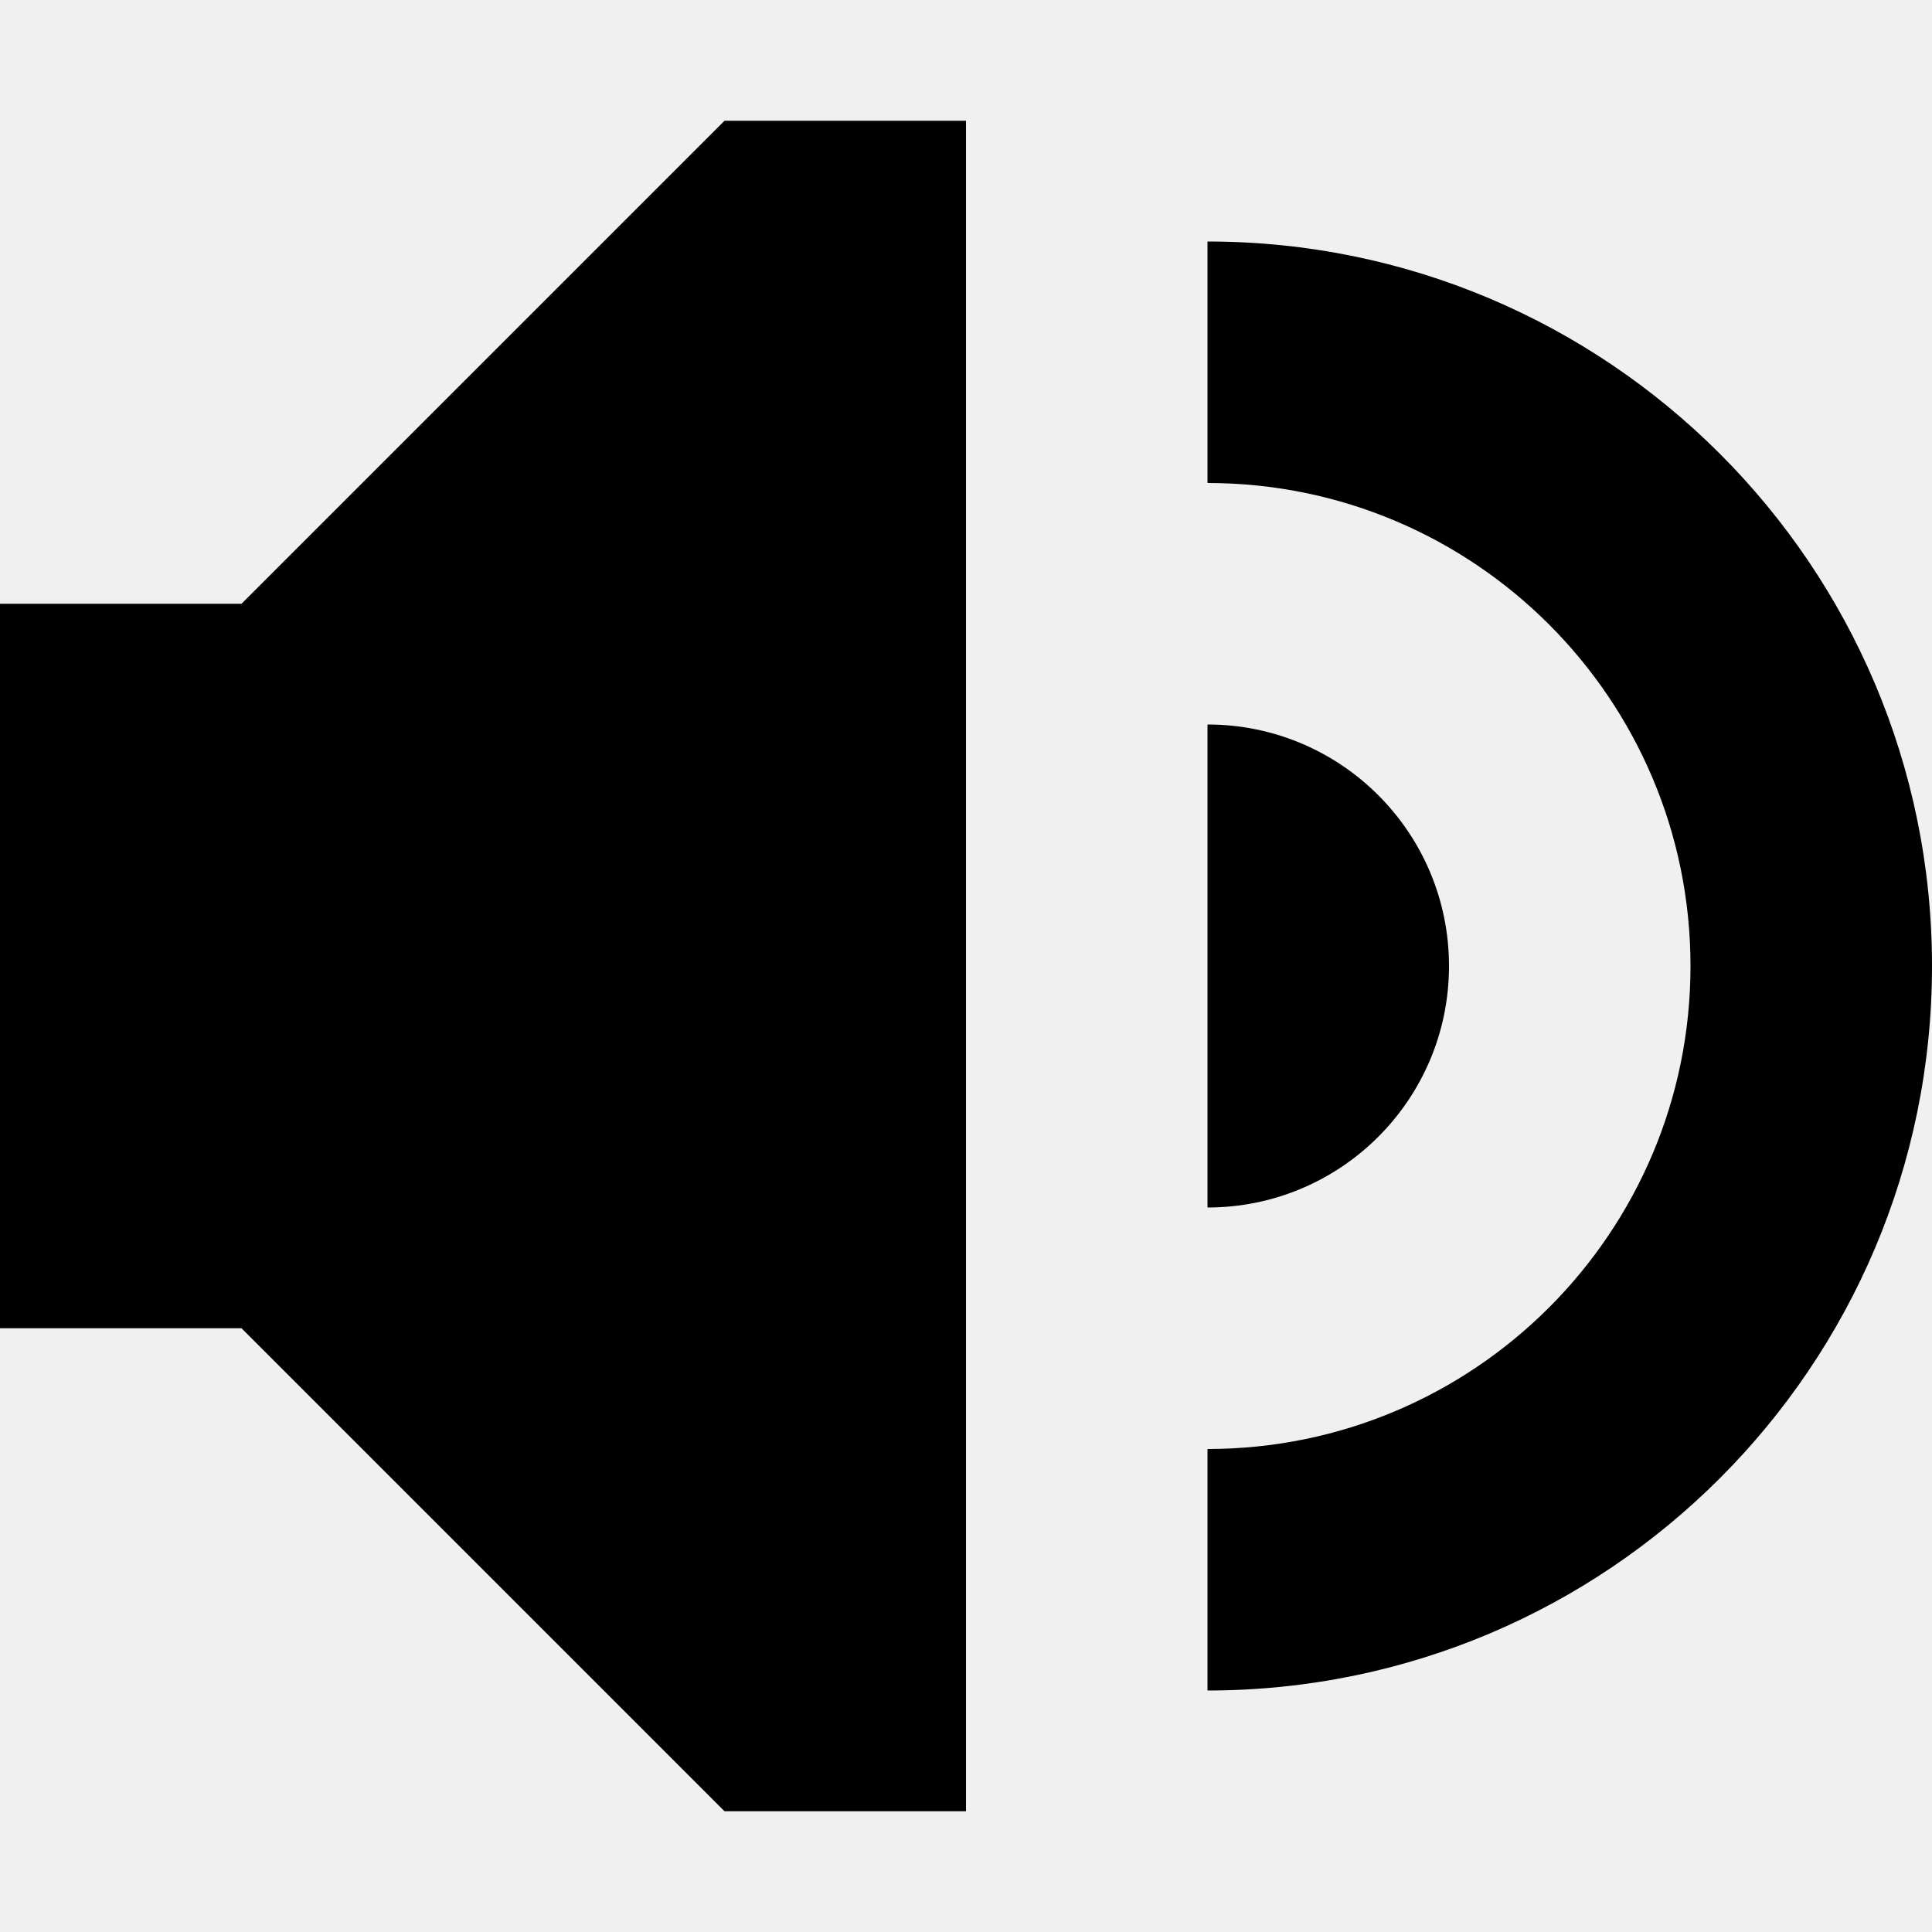
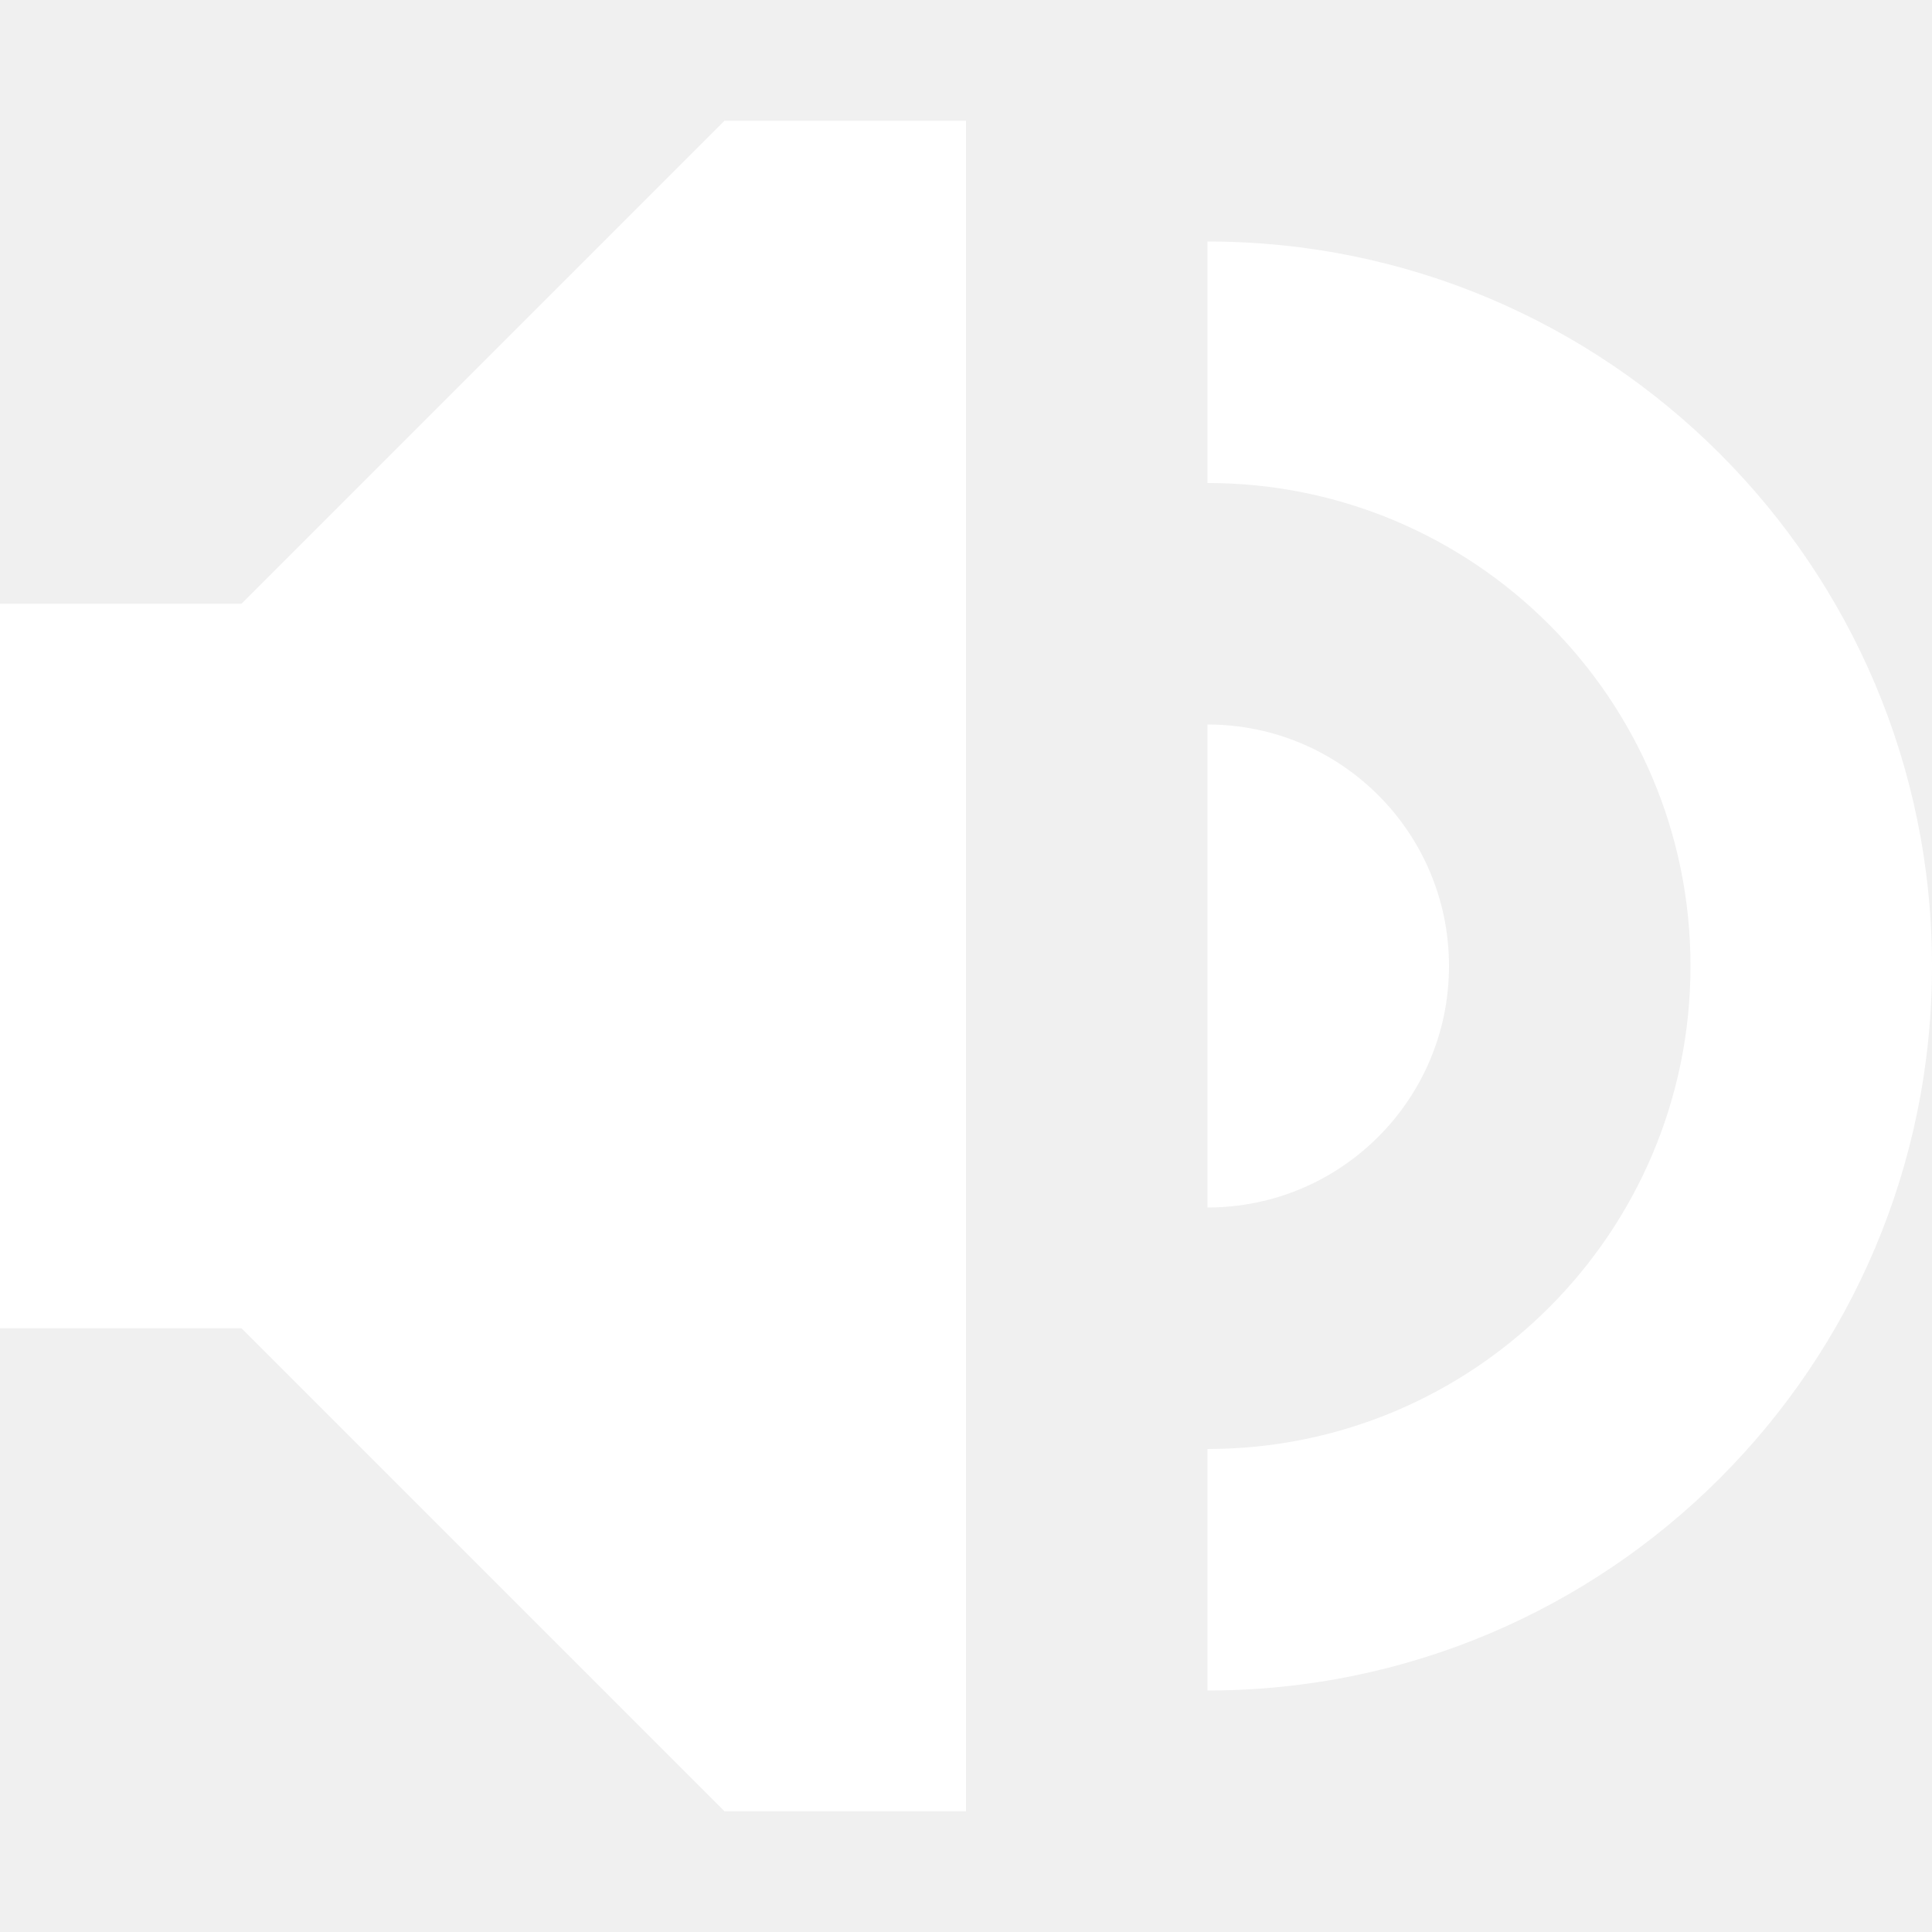
<svg xmlns="http://www.w3.org/2000/svg" width="800px" height="800px" viewBox="0 0 16 16" fill="none">
-   <path d="M6 1H8V15H6L2 11H0V5H2L6 1Z" fill="#000000" />
-   <path d="M14 8C14 5.791 12.209 4 10 4V2C13.314 2 16 4.686 16 8C16 11.314 13.314 14 10 14V12C12.209 12 14 10.209 14 8Z" fill="#000000" />
-   <path d="M12 8C12 9.105 11.105 10 10 10V6C11.105 6 12 6.895 12 8Z" fill="#000000" />
+   <path d="M6 1H8V15H6L2 11H0V5H2L6 1Z" fill="#ffffff" />
+   <path d="M14 8C14 5.791 12.209 4 10 4V2C13.314 2 16 4.686 16 8C16 11.314 13.314 14 10 14V12C12.209 12 14 10.209 14 8Z" fill="#ffffff" />
+   <path d="M12 8C12 9.105 11.105 10 10 10V6C11.105 6 12 6.895 12 8Z" fill="#ffffff" />
</svg>
